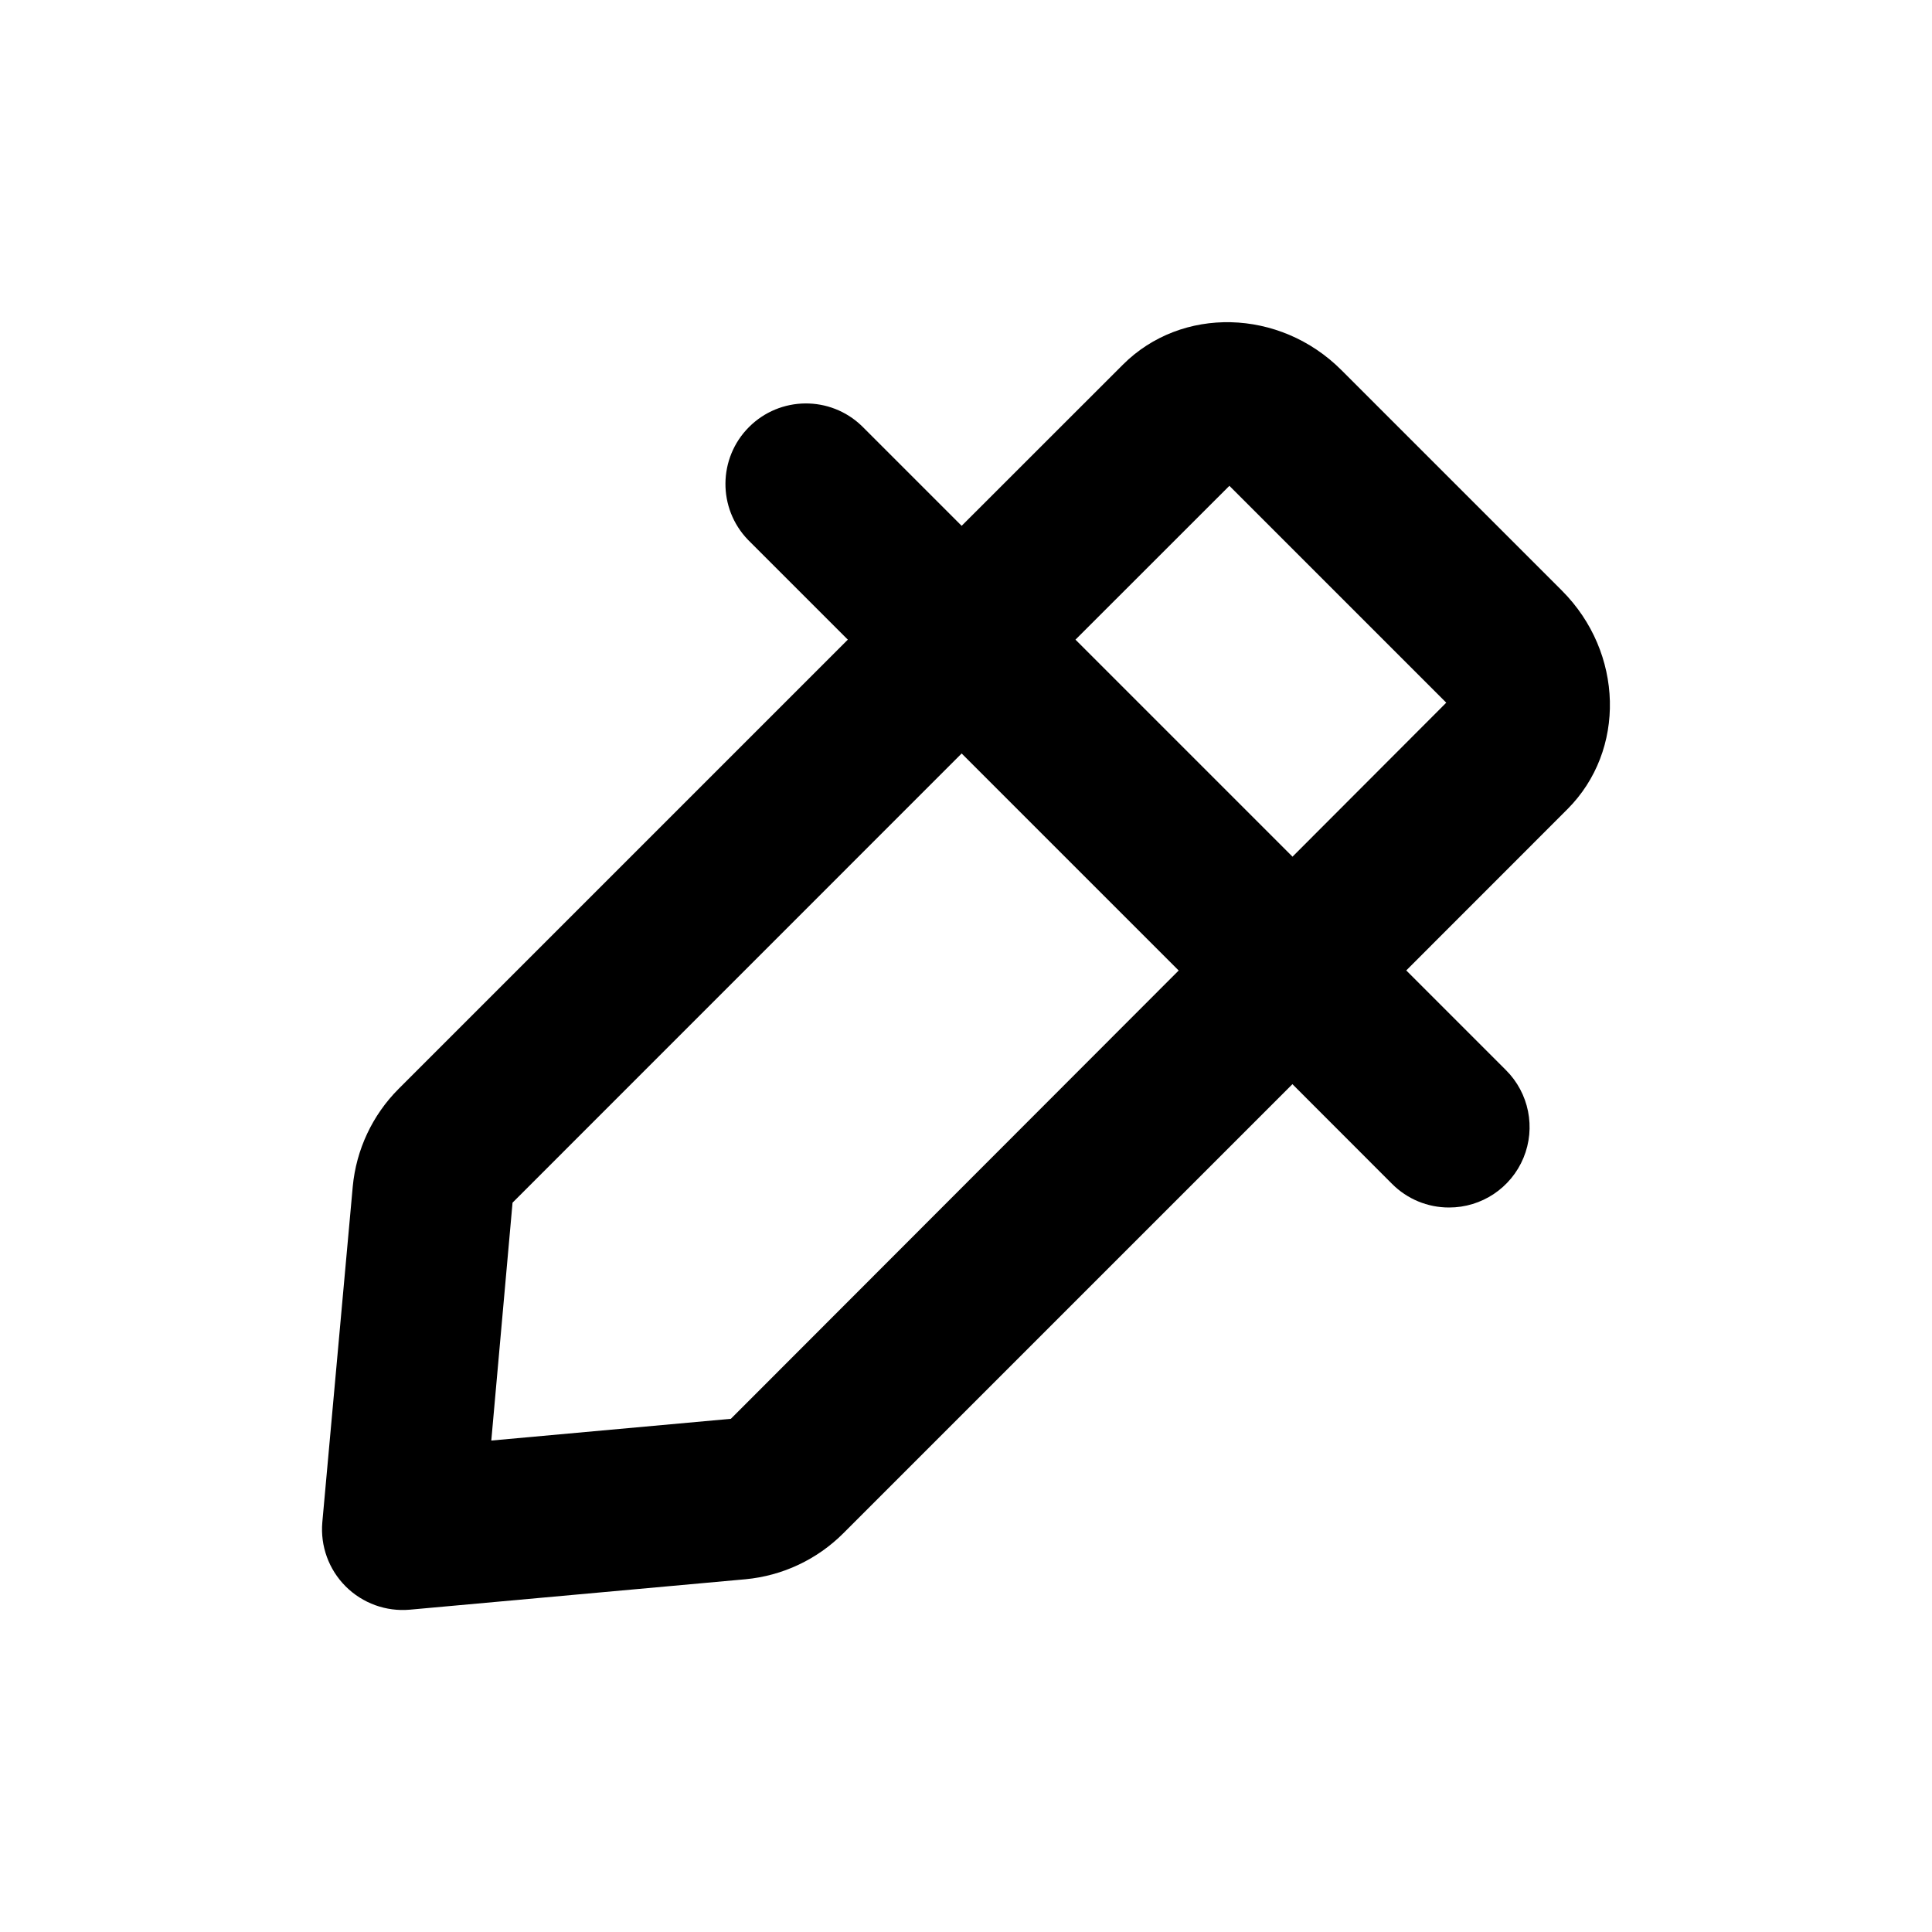
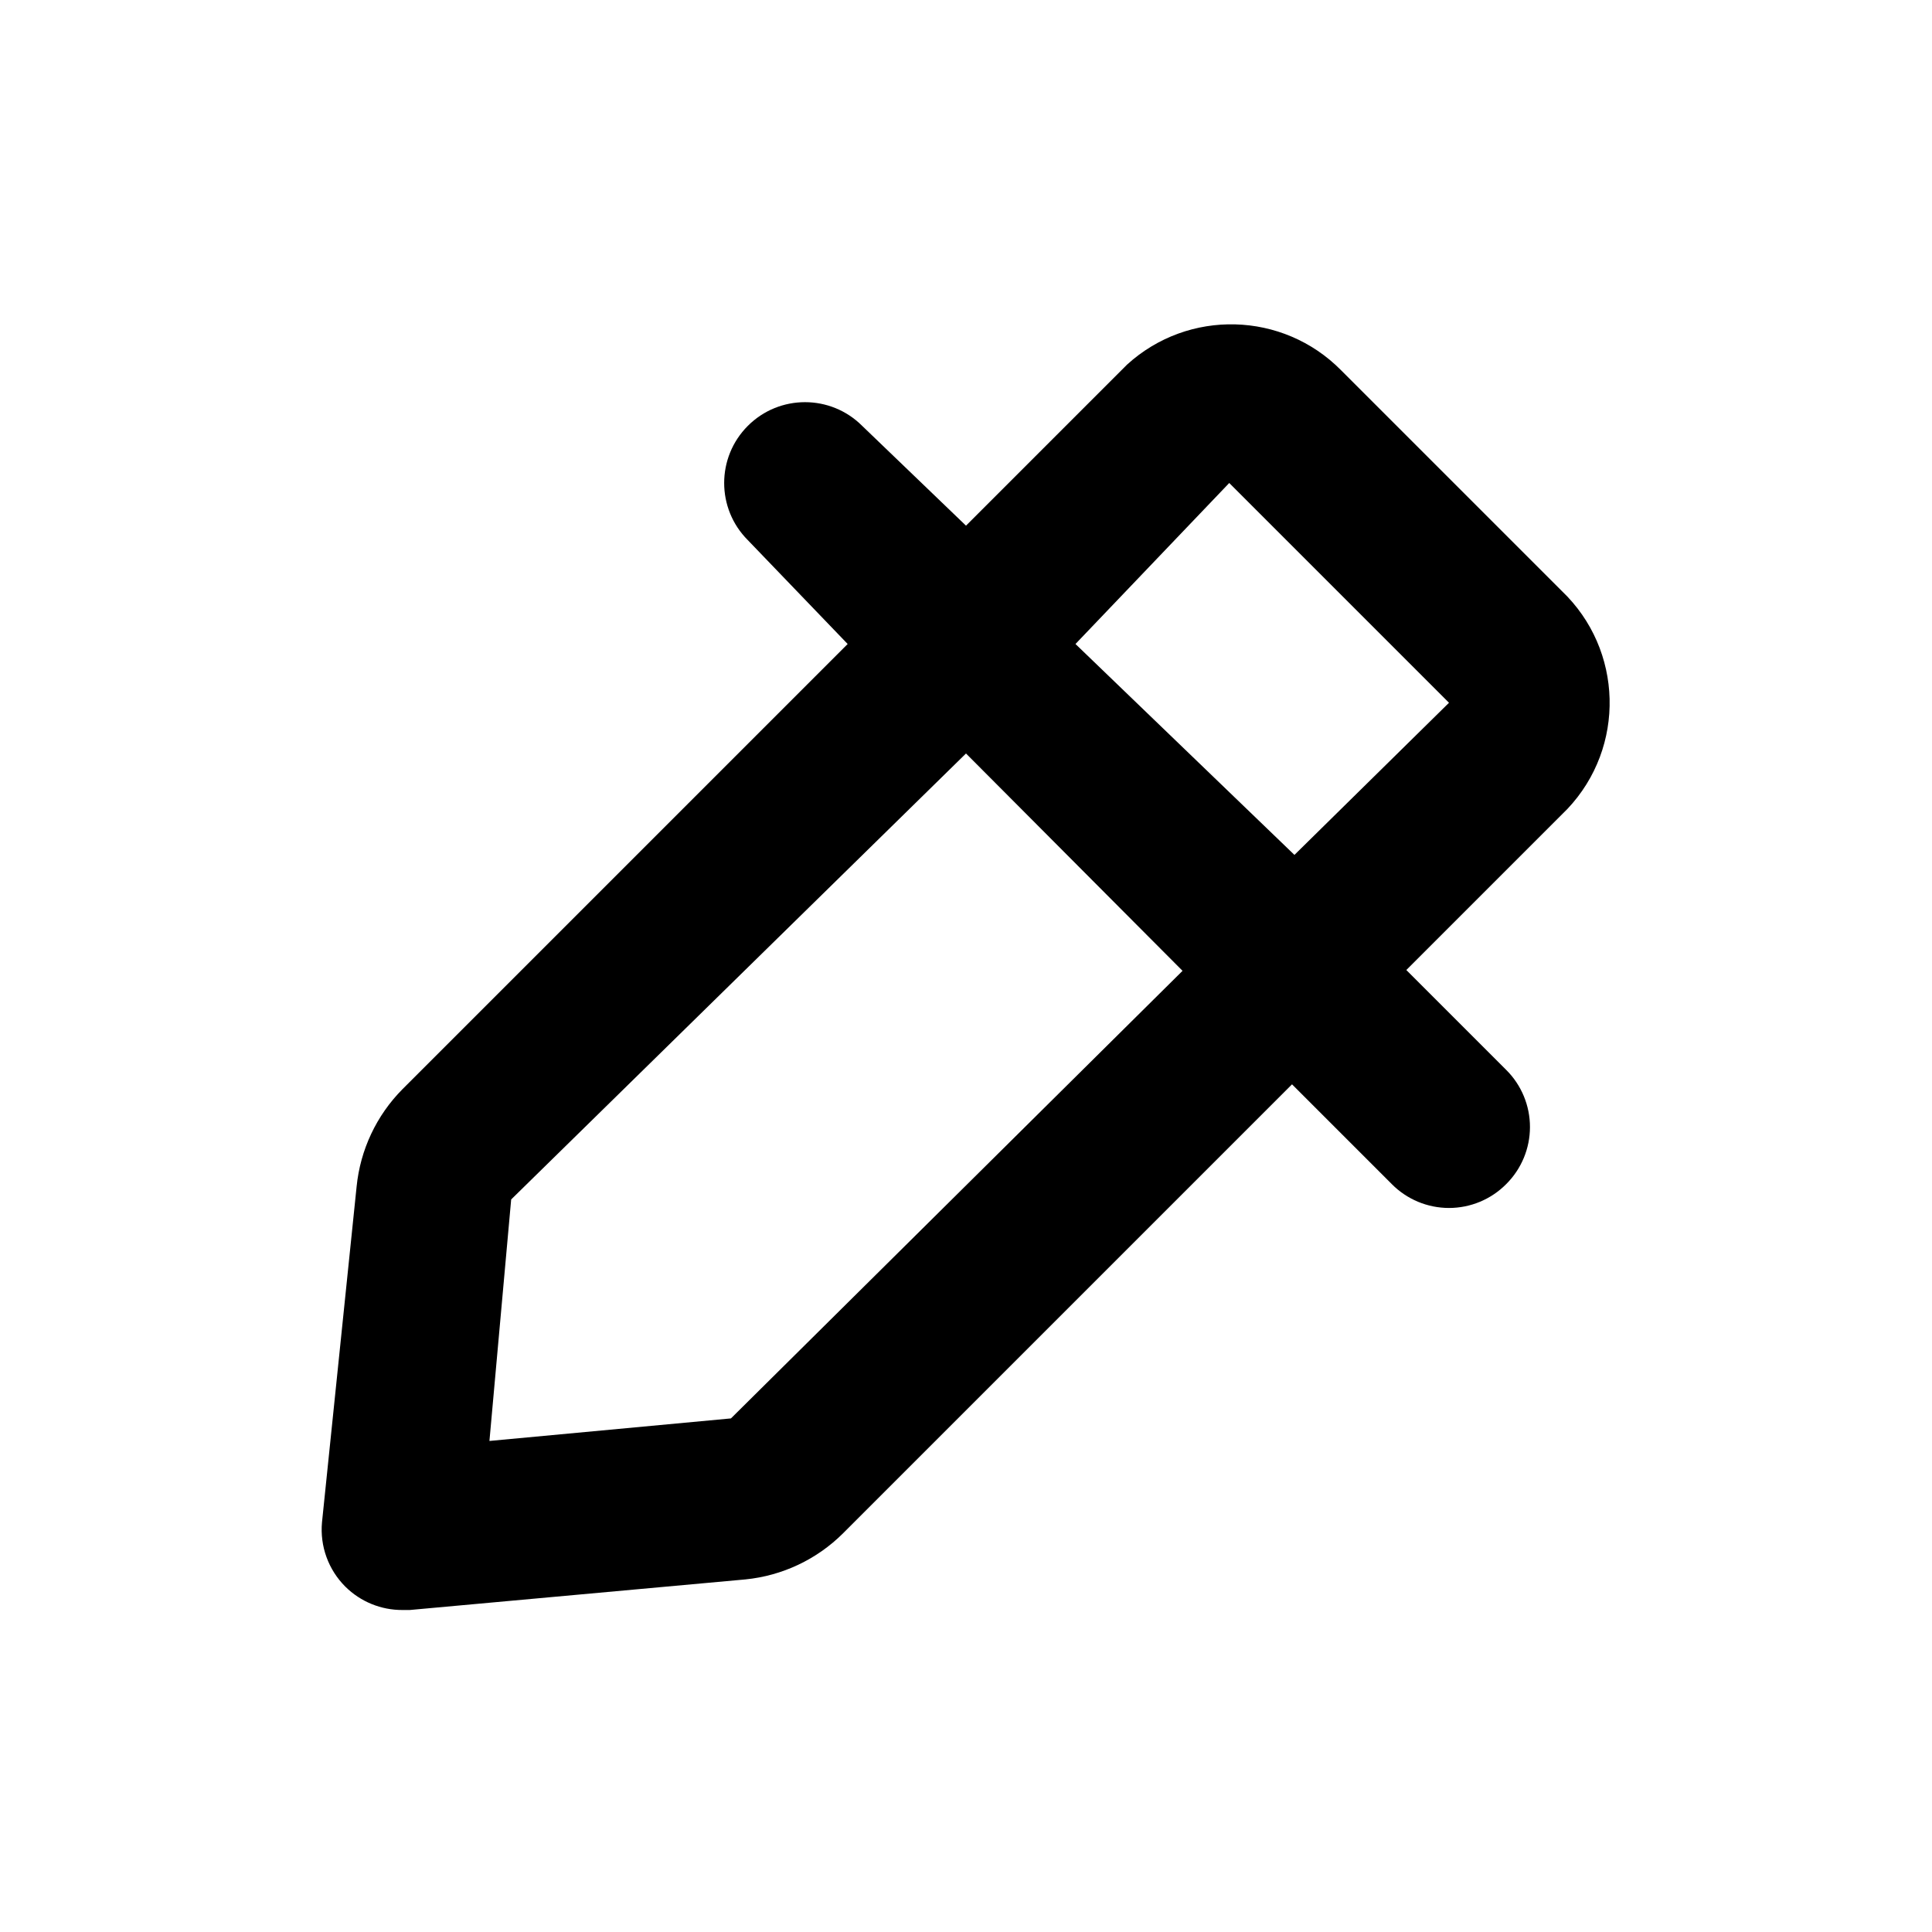
- <svg xmlns="http://www.w3.org/2000/svg" xmlns:xlink="http://www.w3.org/1999/xlink" width="24" height="24">
-   <defs>
-     <path d="M16.056 10.642L13.36 7.946l1.912-1.911 2.694 2.694-1.91 1.913zm-6.977 6.983l-2.976.27.264-2.955 5.579-5.58 2.696 2.696-5.563 5.569zM19.403 7.337l-2.74-2.74c-.767-.767-1.986-.795-2.714-.067l-2.003 2.002-1.24-1.24a1 1 0 0 0-1.413 1.415l1.239 1.239-5.58 5.58a1.977 1.977 0 0 0-.57 1.214l-.378 4.17a1.002 1.002 0 0 0 1.087 1.086l4.17-.378a1.979 1.979 0 0 0 1.214-.57l5.58-5.58 1.238 1.239A.995.995 0 0 0 18 15a.999.999 0 0 0 .707-1.707l-1.238-1.238 2.002-2.003c.73-.73.699-1.947-.068-2.715z" id="a" />
-   </defs>
-   <g fill-rule="evenodd">
-     <mask id="b">
-       <use xlink:href="#a" />
-     </mask>
-     <use xlink:href="#a" />
-     <g mask="url(#b)">
-       <rect width="24" height="24" />
-     </g>
+ <svg xmlns="http://www.w3.org/2000/svg" viewBox="0 0 24 24">
+   <g data-name="Layer 2">
+     <path d="M19.4 7.34L16.66 4.6A1.92 1.92 0 0 0 14 4.53l-2 2-1.29-1.24a1 1 0 0 0-1.42 1.42L10.53 8 5 13.53a2 2 0 0 0-.57 1.21L4 18.91a1 1 0 0 0 .29.8A1 1 0 0 0 5 20h.09l4.17-.38a2 2 0 0 0 1.21-.57l5.58-5.58 1.24 1.24a1 1 0 0 0 1.42 0 1 1 0 0 0 0-1.42l-1.24-1.24 2-2a1.92 1.92 0 0 0-.07-2.71zM9.08 17.62l-3 .28.27-3L12 9.36l2.69 2.7zm7-7L13.36 8l1.91-2L18 8.73z" data-name="color-picker" />
  </g>
</svg>
